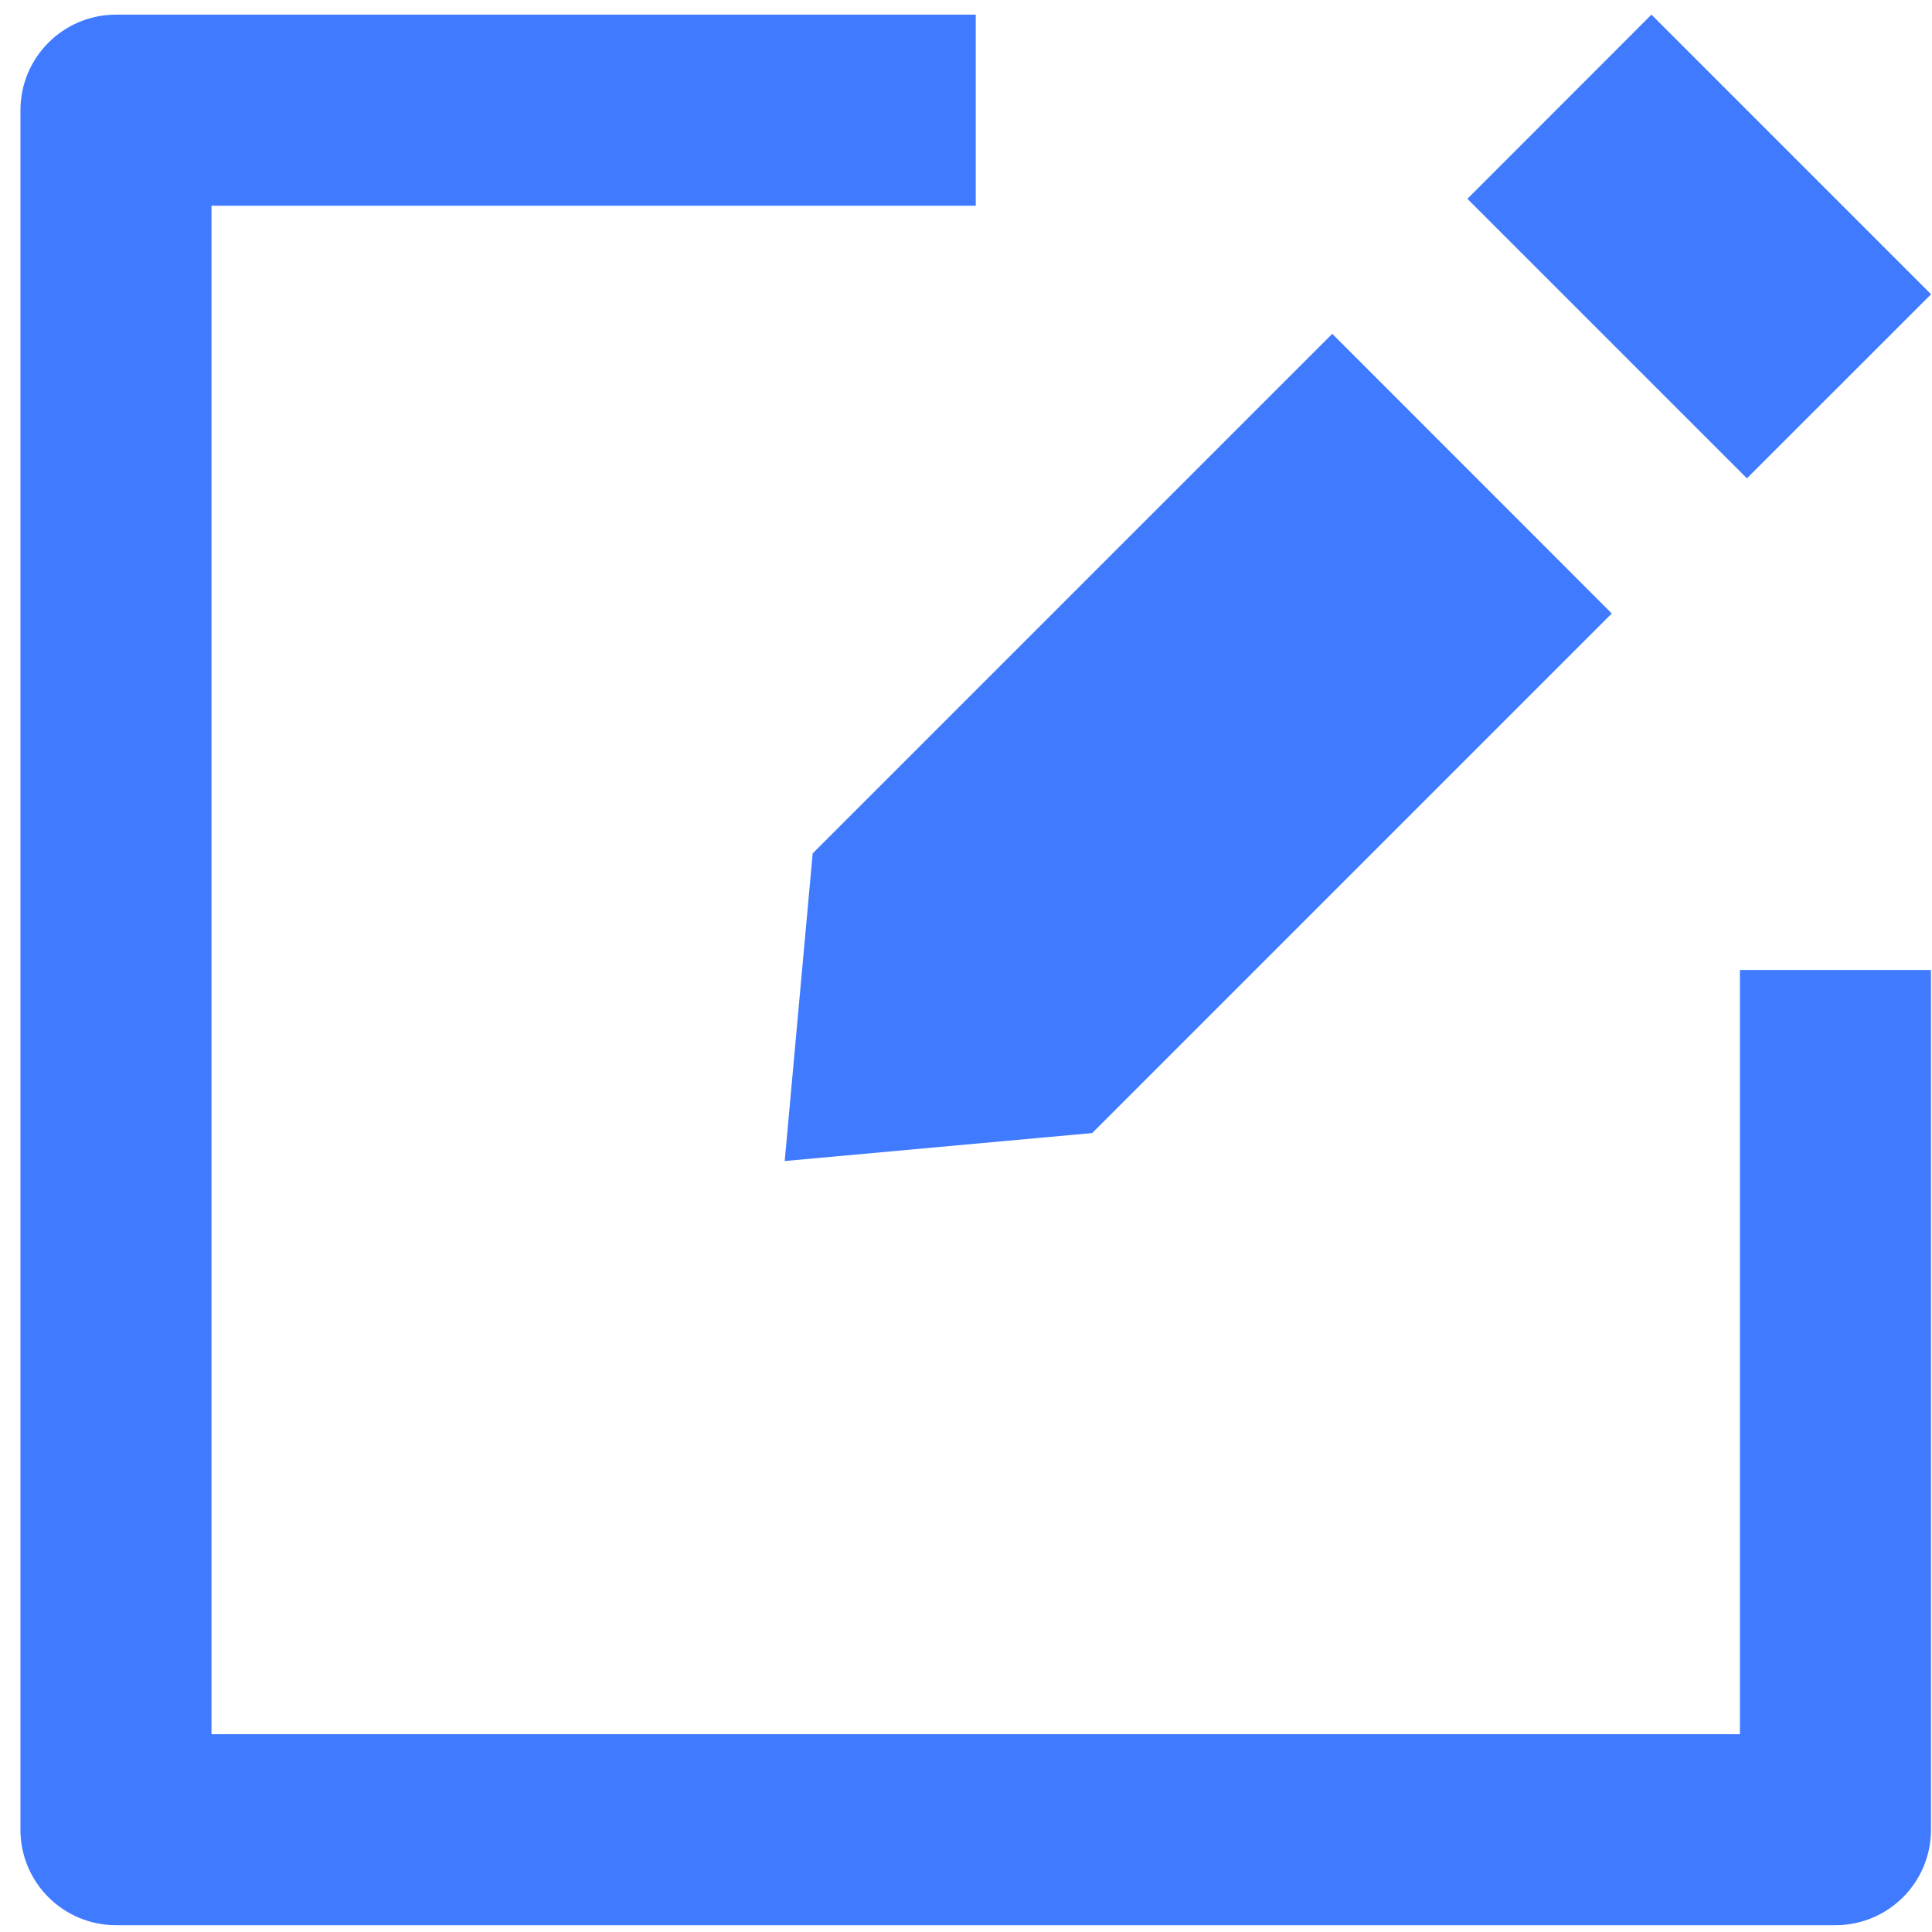
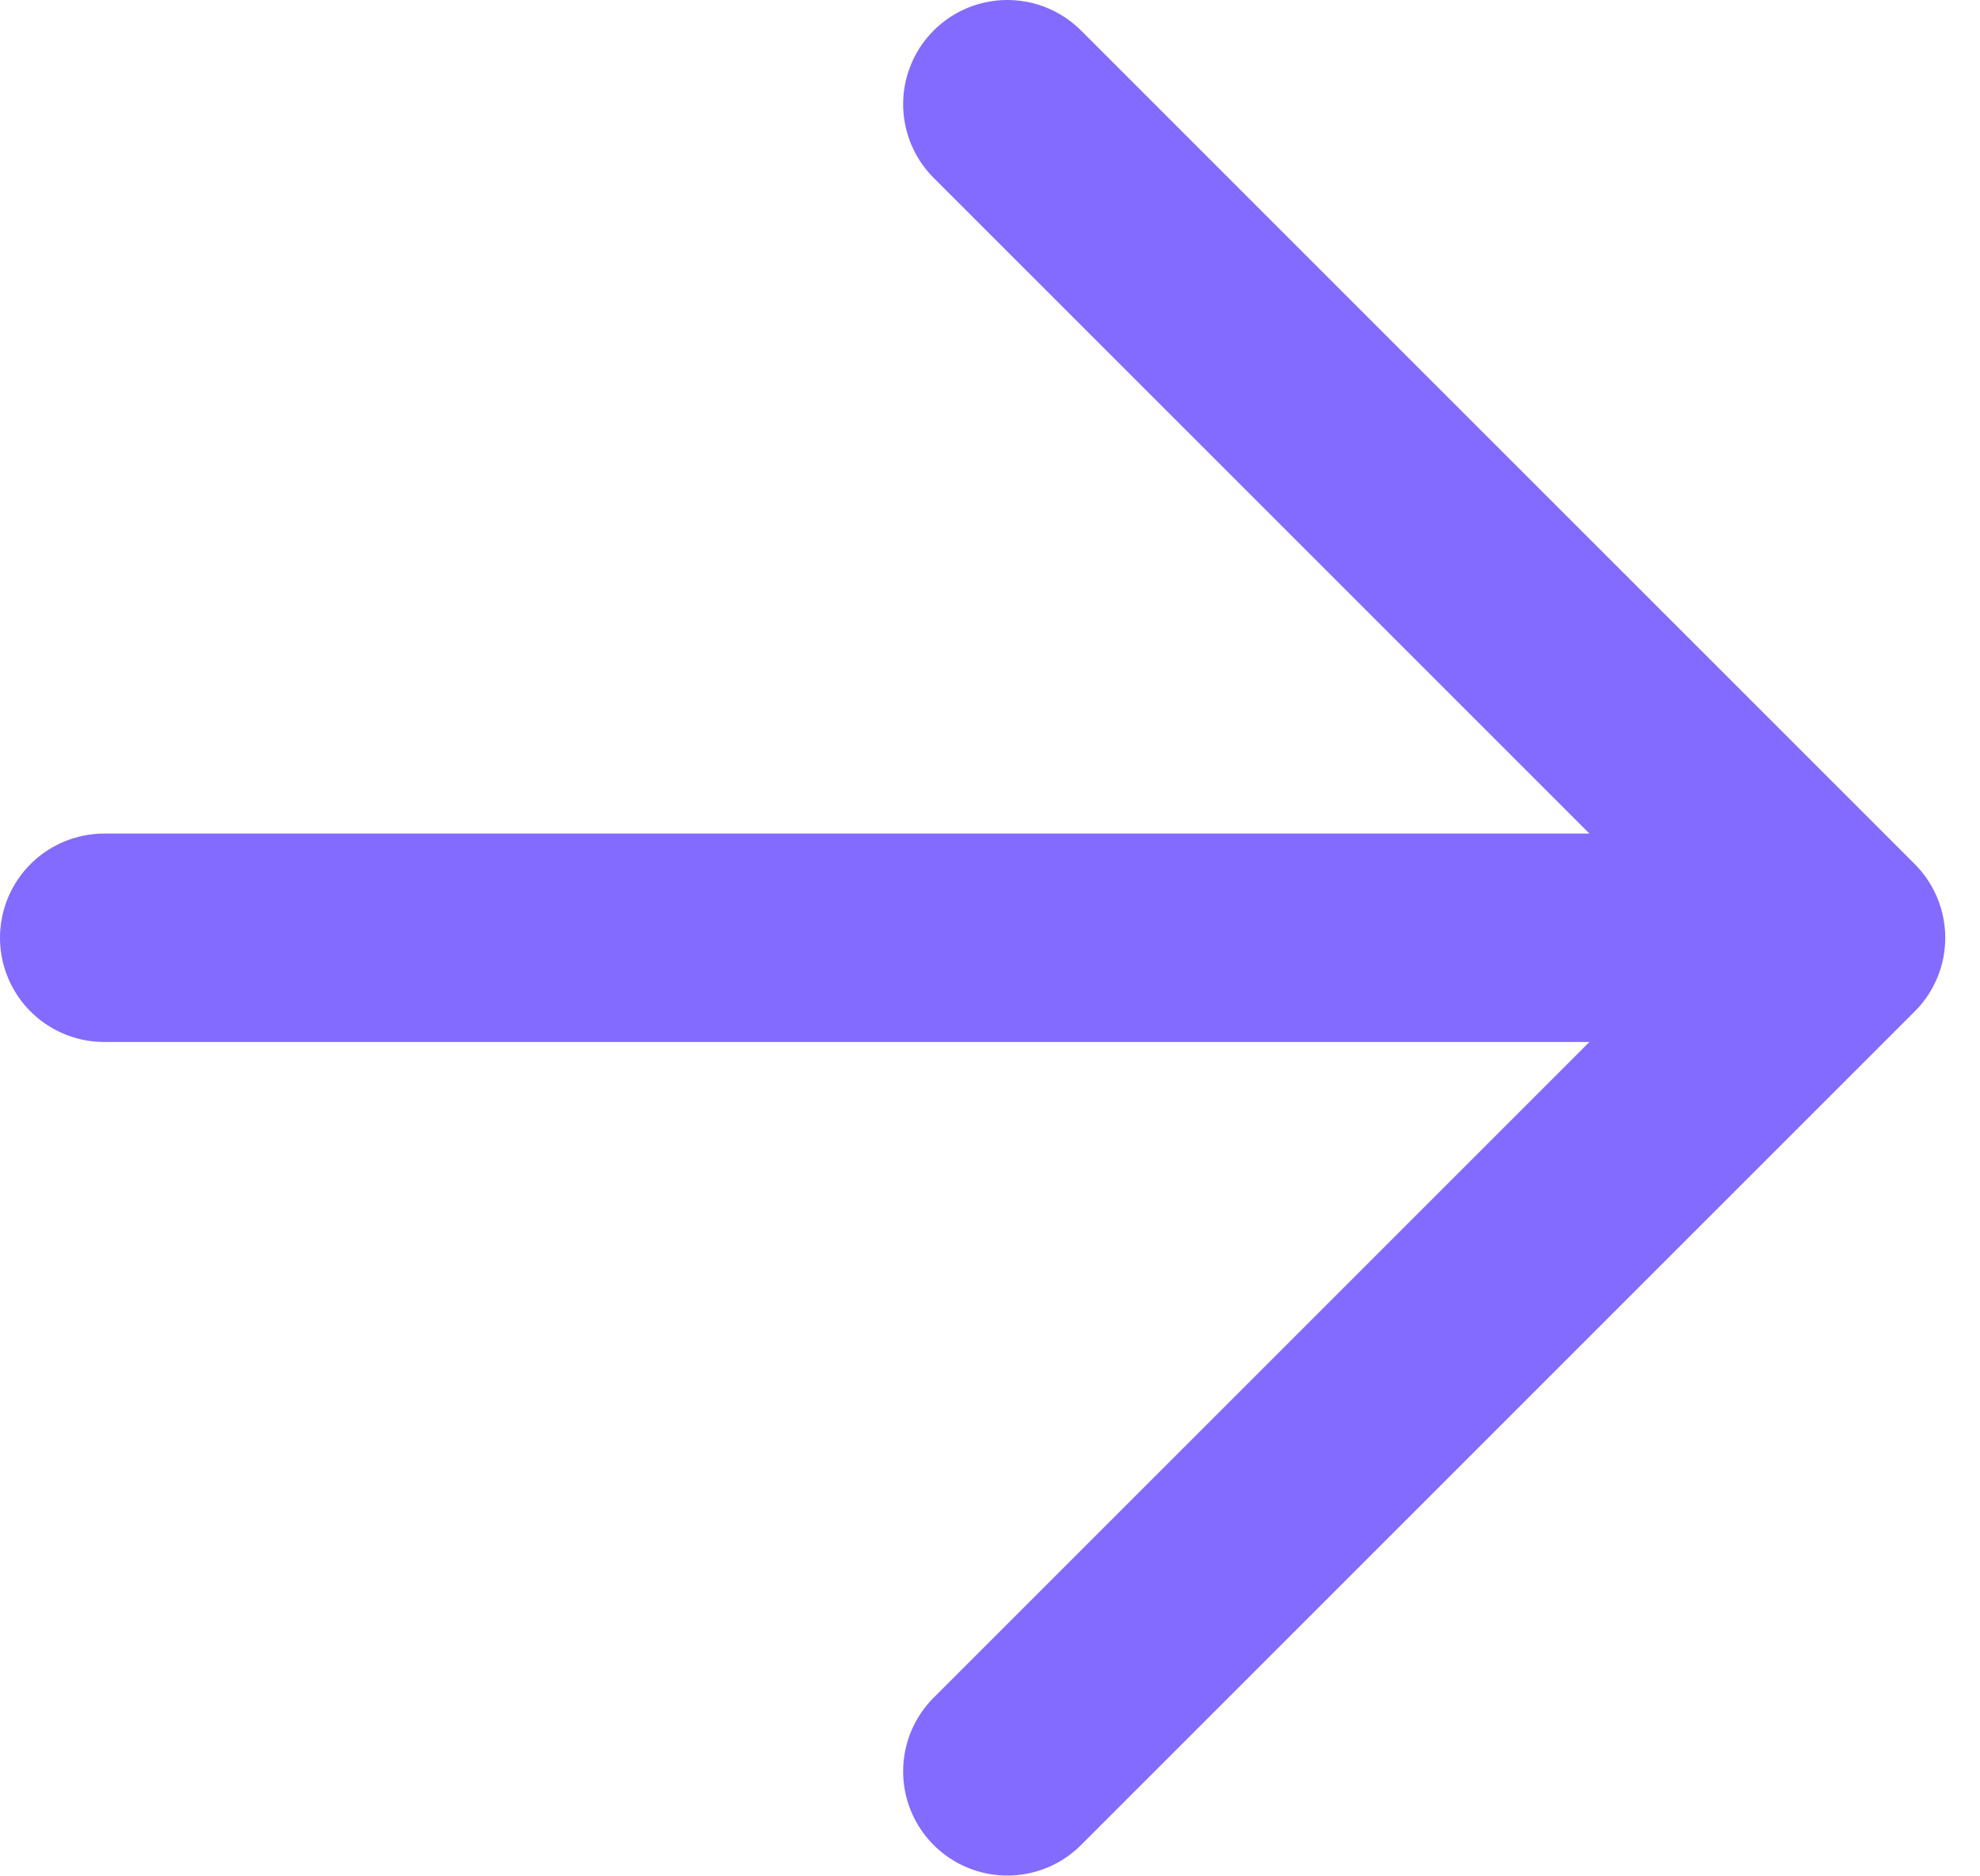
- <svg xmlns="http://www.w3.org/2000/svg" width="19" height="19" viewBox="0 0 19 19" fill="none">
-   <path fill-rule="evenodd" clip-rule="evenodd" d="M0.201 1.084C0.201 0.565 0.622 0.144 1.141 0.144H9.596V2.023H2.08V17.055H17.111V9.539H18.99V17.994C18.99 18.513 18.57 18.933 18.051 18.933H1.141C0.622 18.933 0.201 18.513 0.201 17.994V1.084Z" fill="#407BFF" />
-   <path d="M18.991 2.894L16.241 0.144L14.431 1.955L17.18 4.704L18.991 2.894Z" fill="#407BFF" />
-   <path d="M7.717 11.418L10.741 11.143L15.851 6.033L13.102 3.283L7.992 8.393L7.717 11.418Z" fill="#407BFF" />
+ <svg xmlns="http://www.w3.org/2000/svg" width="38" height="36" viewBox="0 0 38 36" fill="none">
+   <path d="M2 18H35.333M35.333 18L19.333 2M35.333 18L19.333 34" stroke="#846BFF" stroke-width="4" stroke-linecap="round" stroke-linejoin="round" />
</svg>
